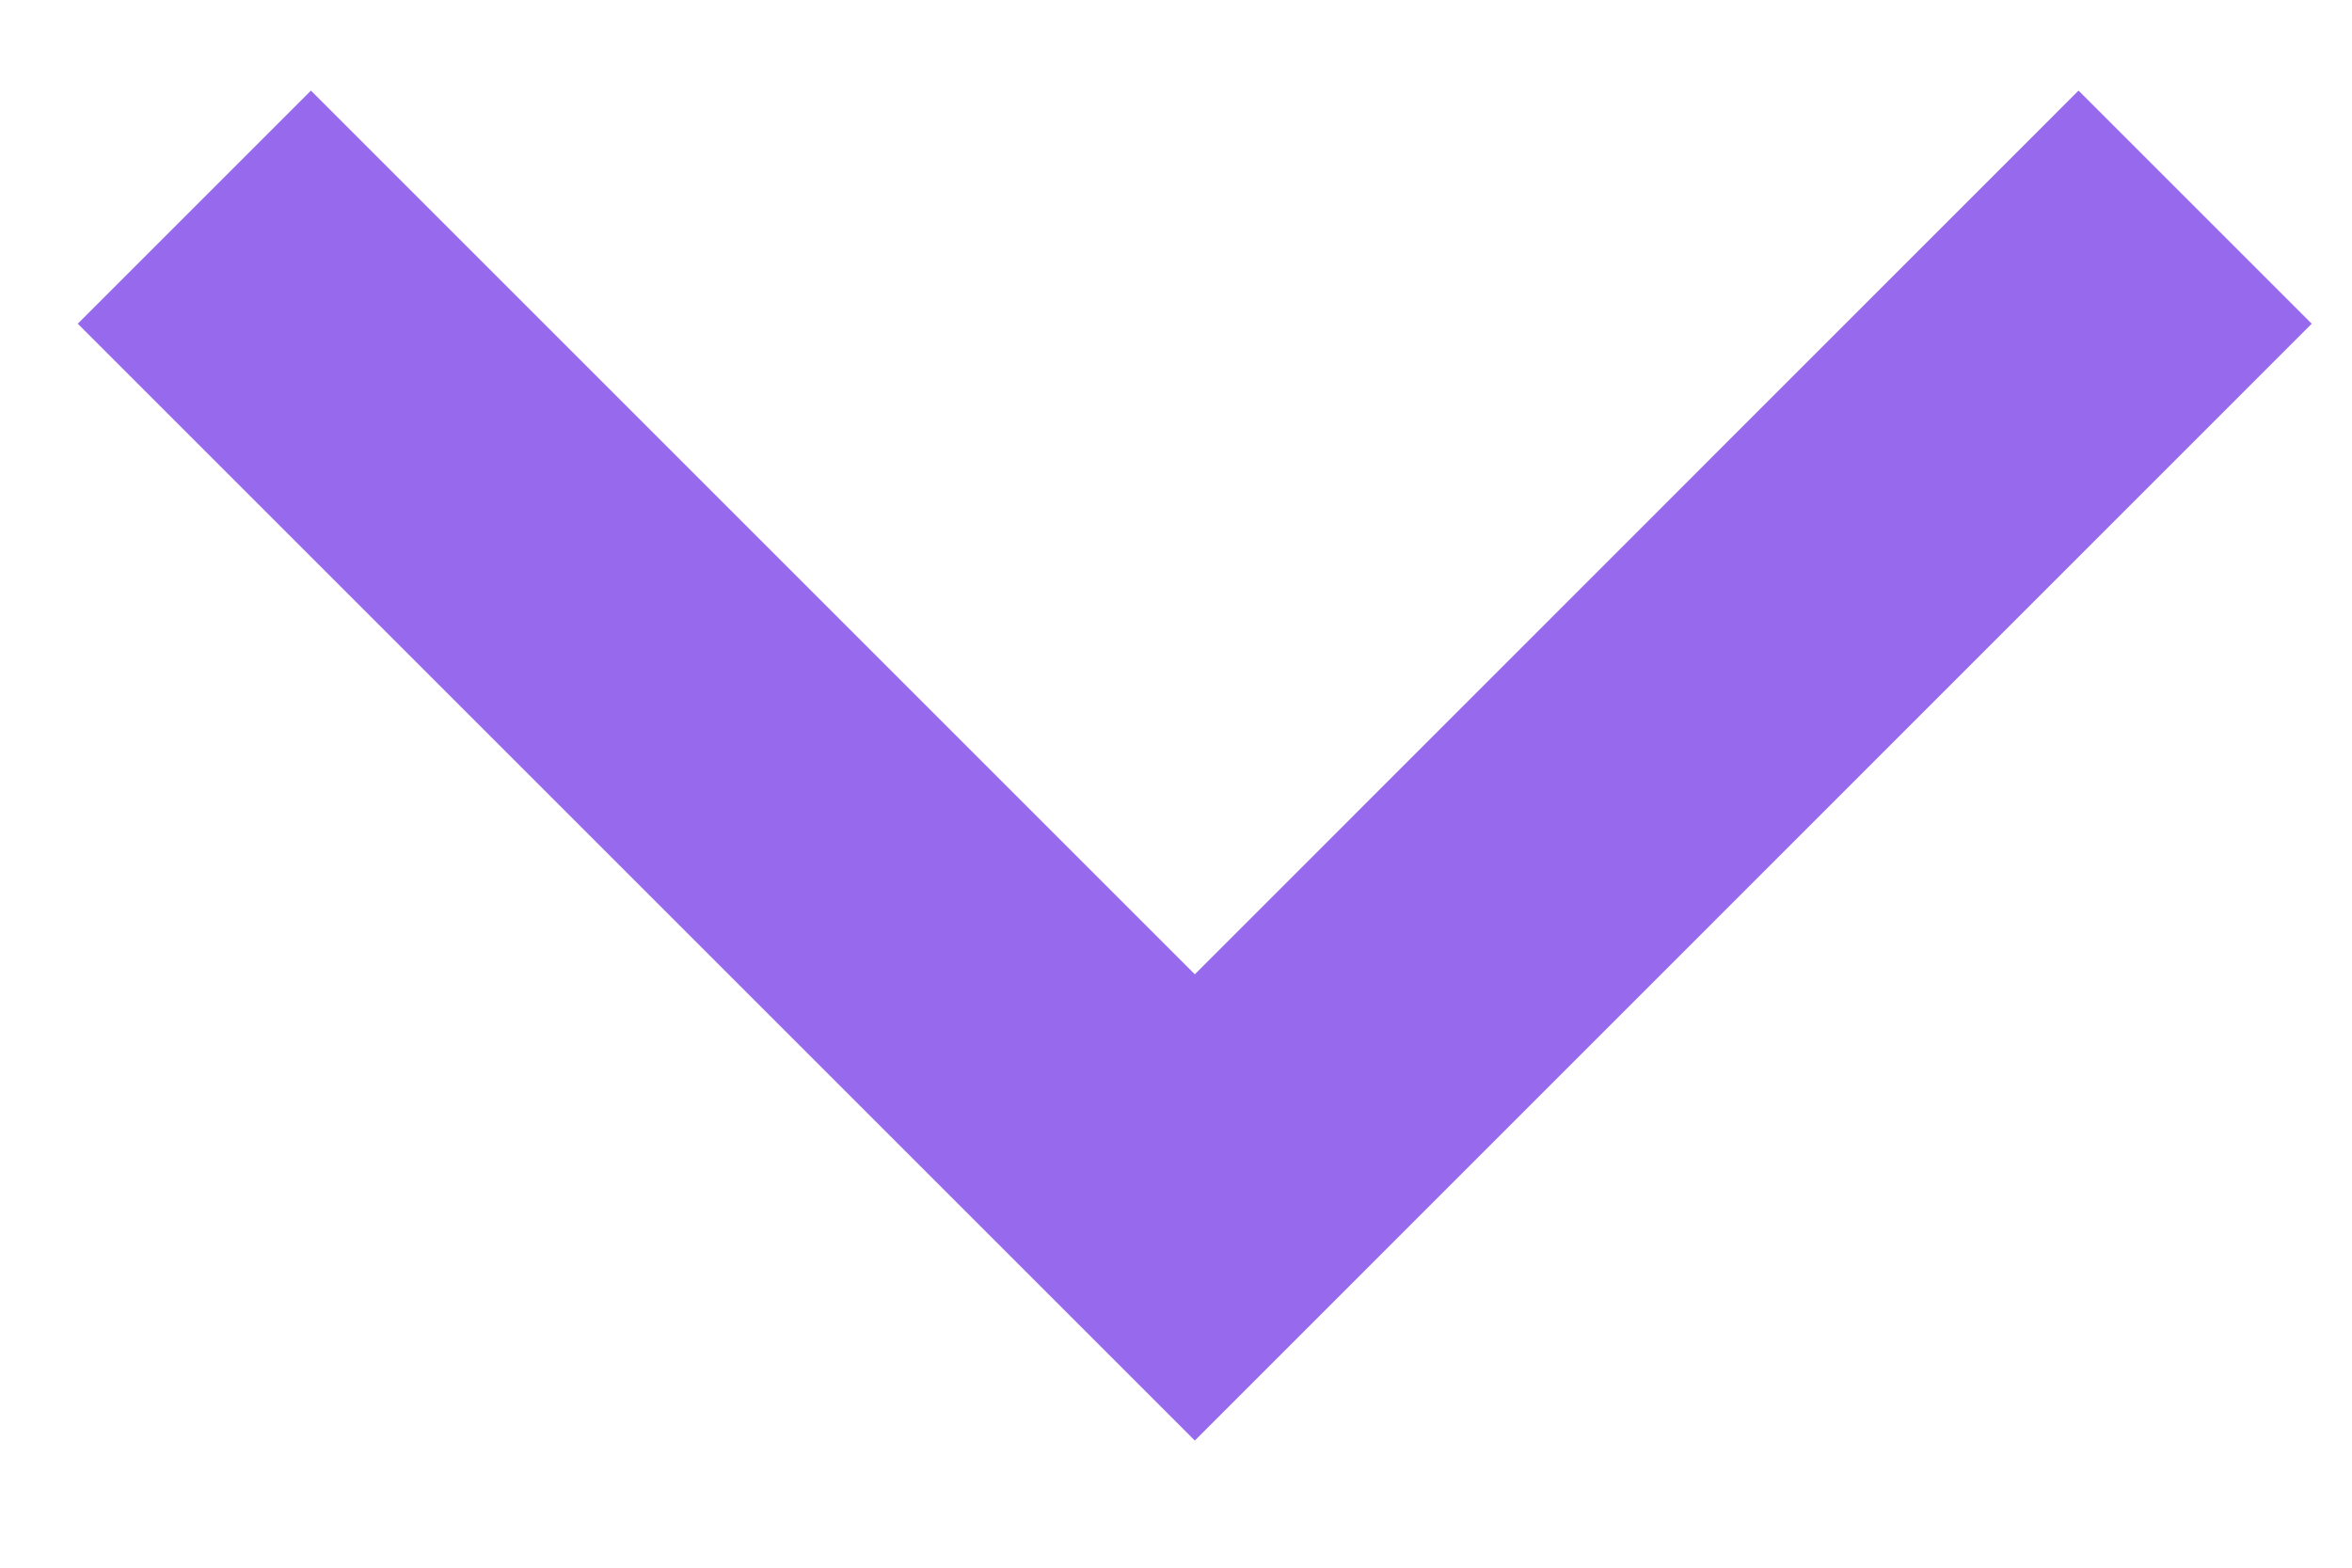
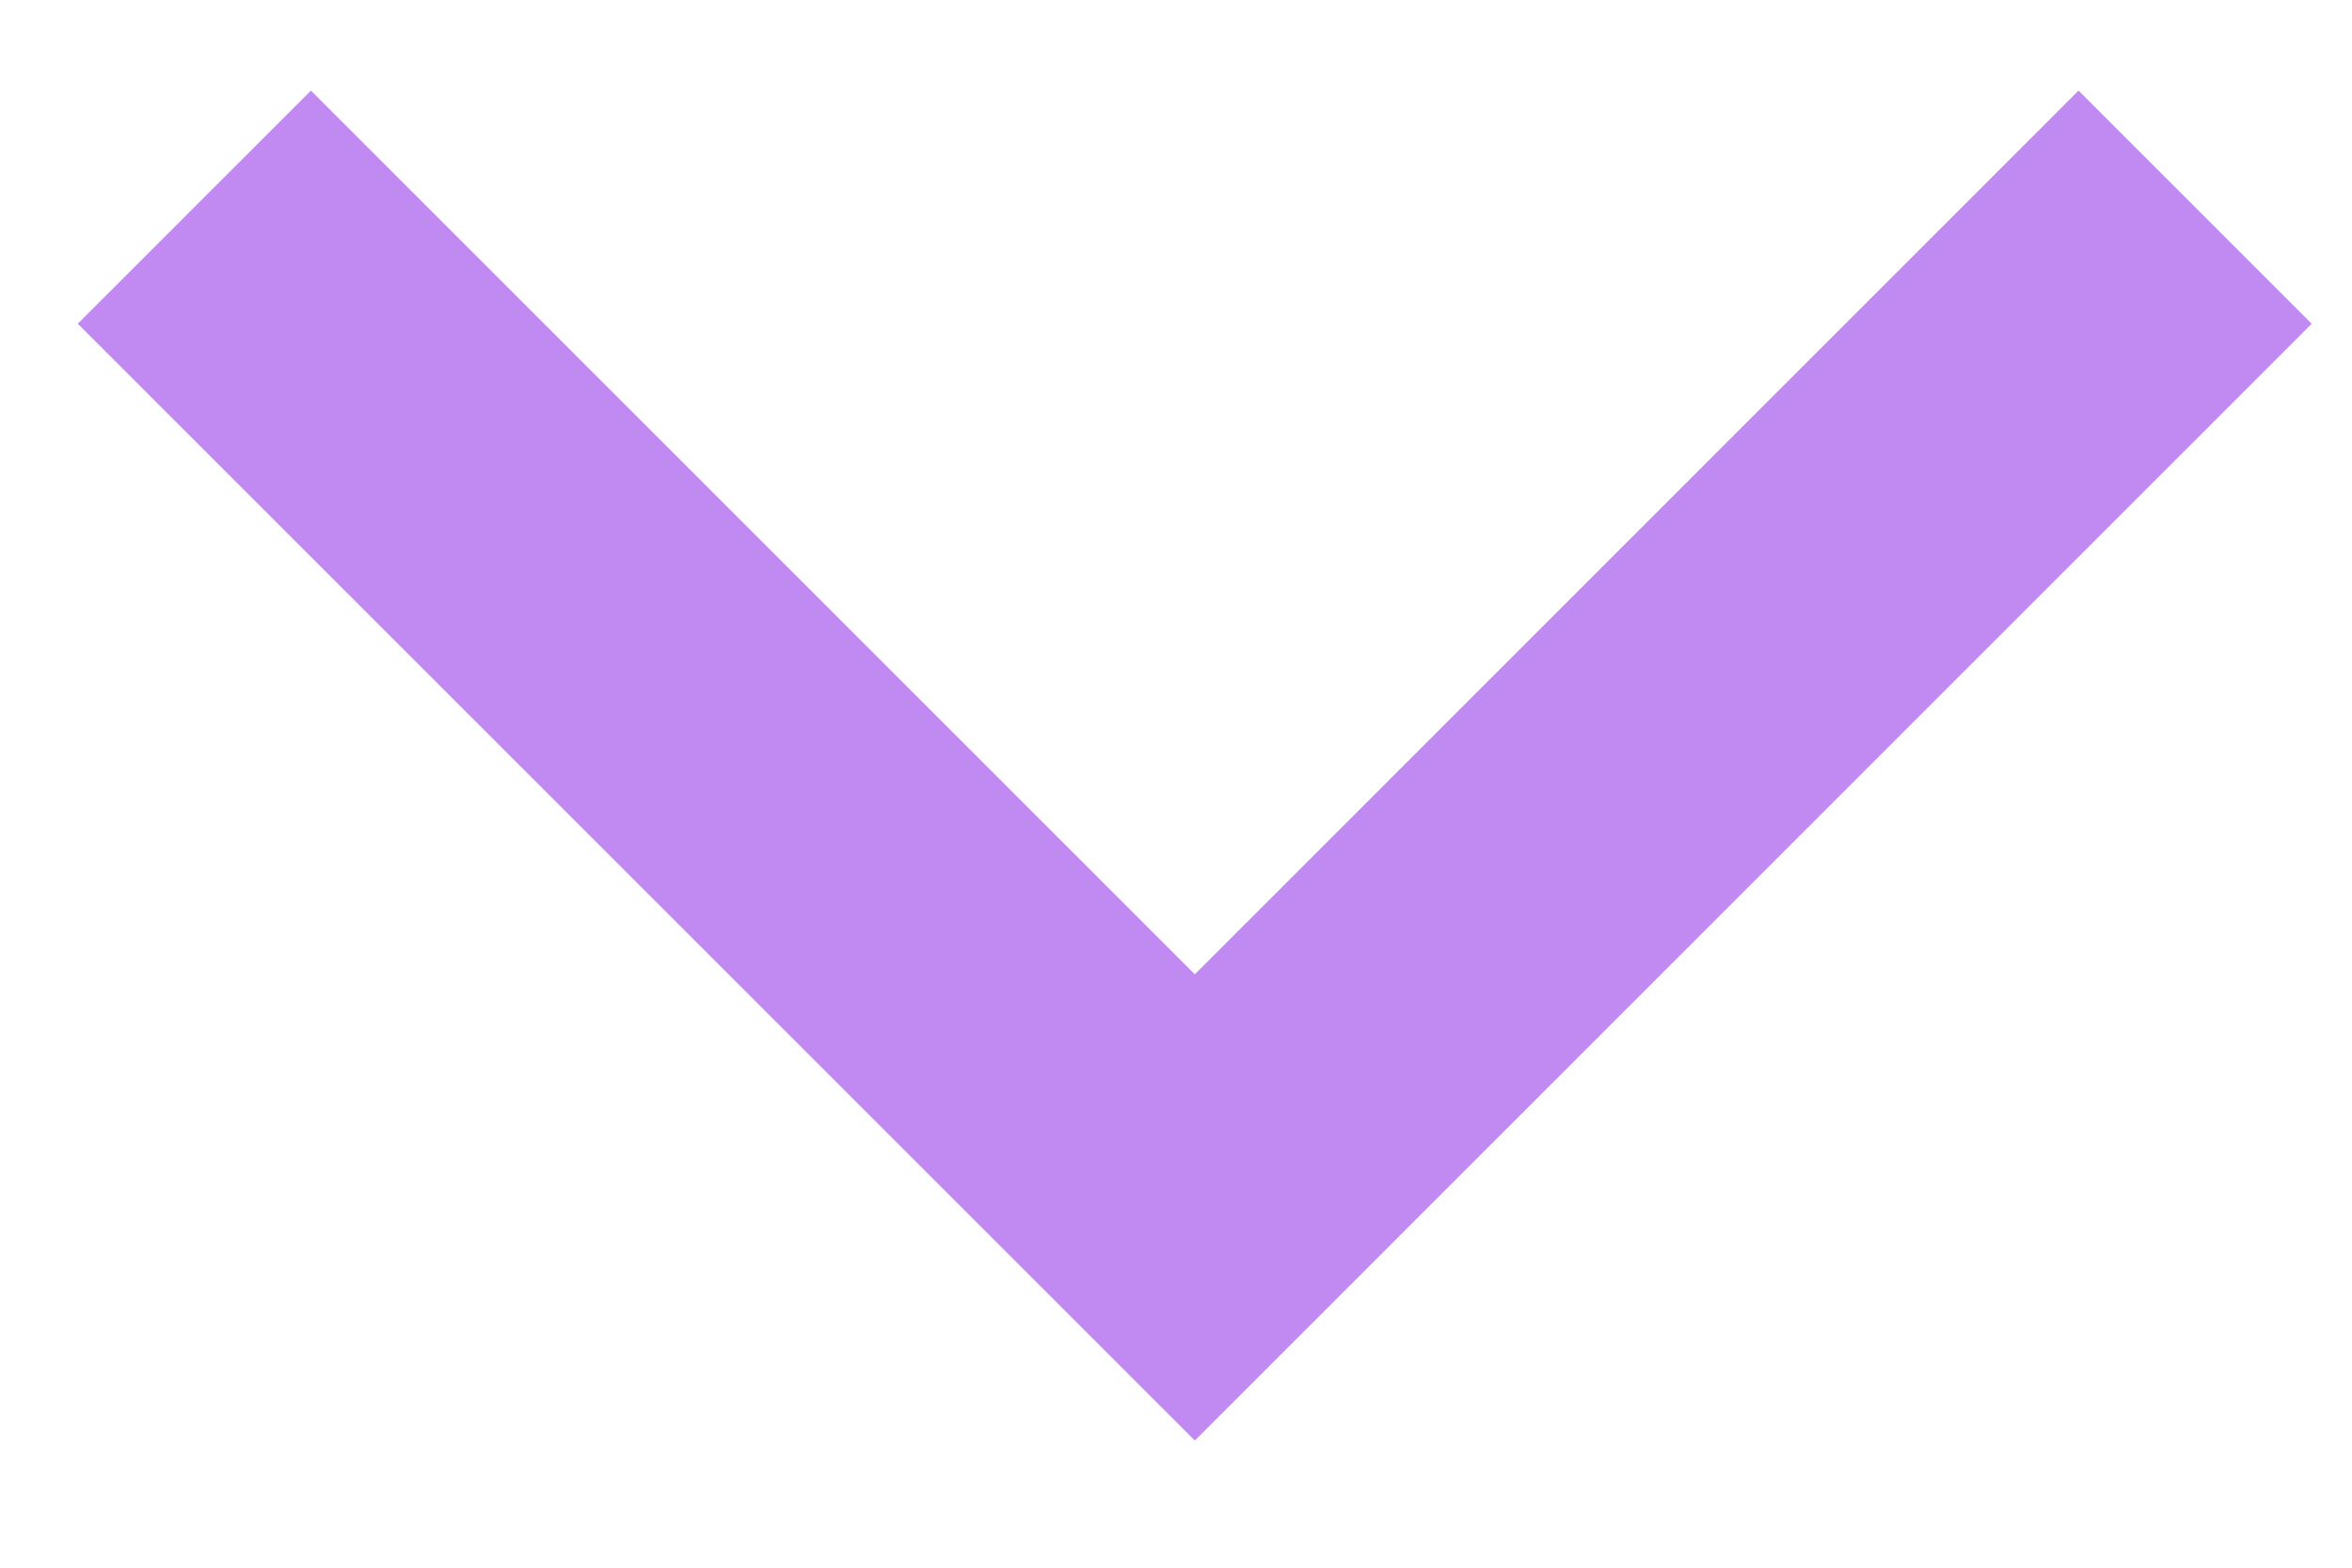
- <svg xmlns="http://www.w3.org/2000/svg" width="15" height="10" viewBox="0 0 15 10" fill="none">
-   <path fill-rule="evenodd" clip-rule="evenodd" d="M7.62 9.189L14.743 2.065L13.256 0.578L7.62 6.215L1.983 0.578L0.496 2.065L7.62 9.189Z" fill="#9669ED" />
+ <svg xmlns="http://www.w3.org/2000/svg" width="15" height="10" viewBox="0 0 15 10" fill="none" version="1.1" id="svg13033">
+   <defs id="defs13037" />
+   <path fill-rule="evenodd" clip-rule="evenodd" d="M7.62 9.189L14.743 2.065L13.256 0.578L7.62 6.215L1.983 0.578L0.496 2.065L7.62 9.189Z" fill="#9669ED" id="path13031" style="fill:#c18af3;fill-opacity:1" />
</svg>
